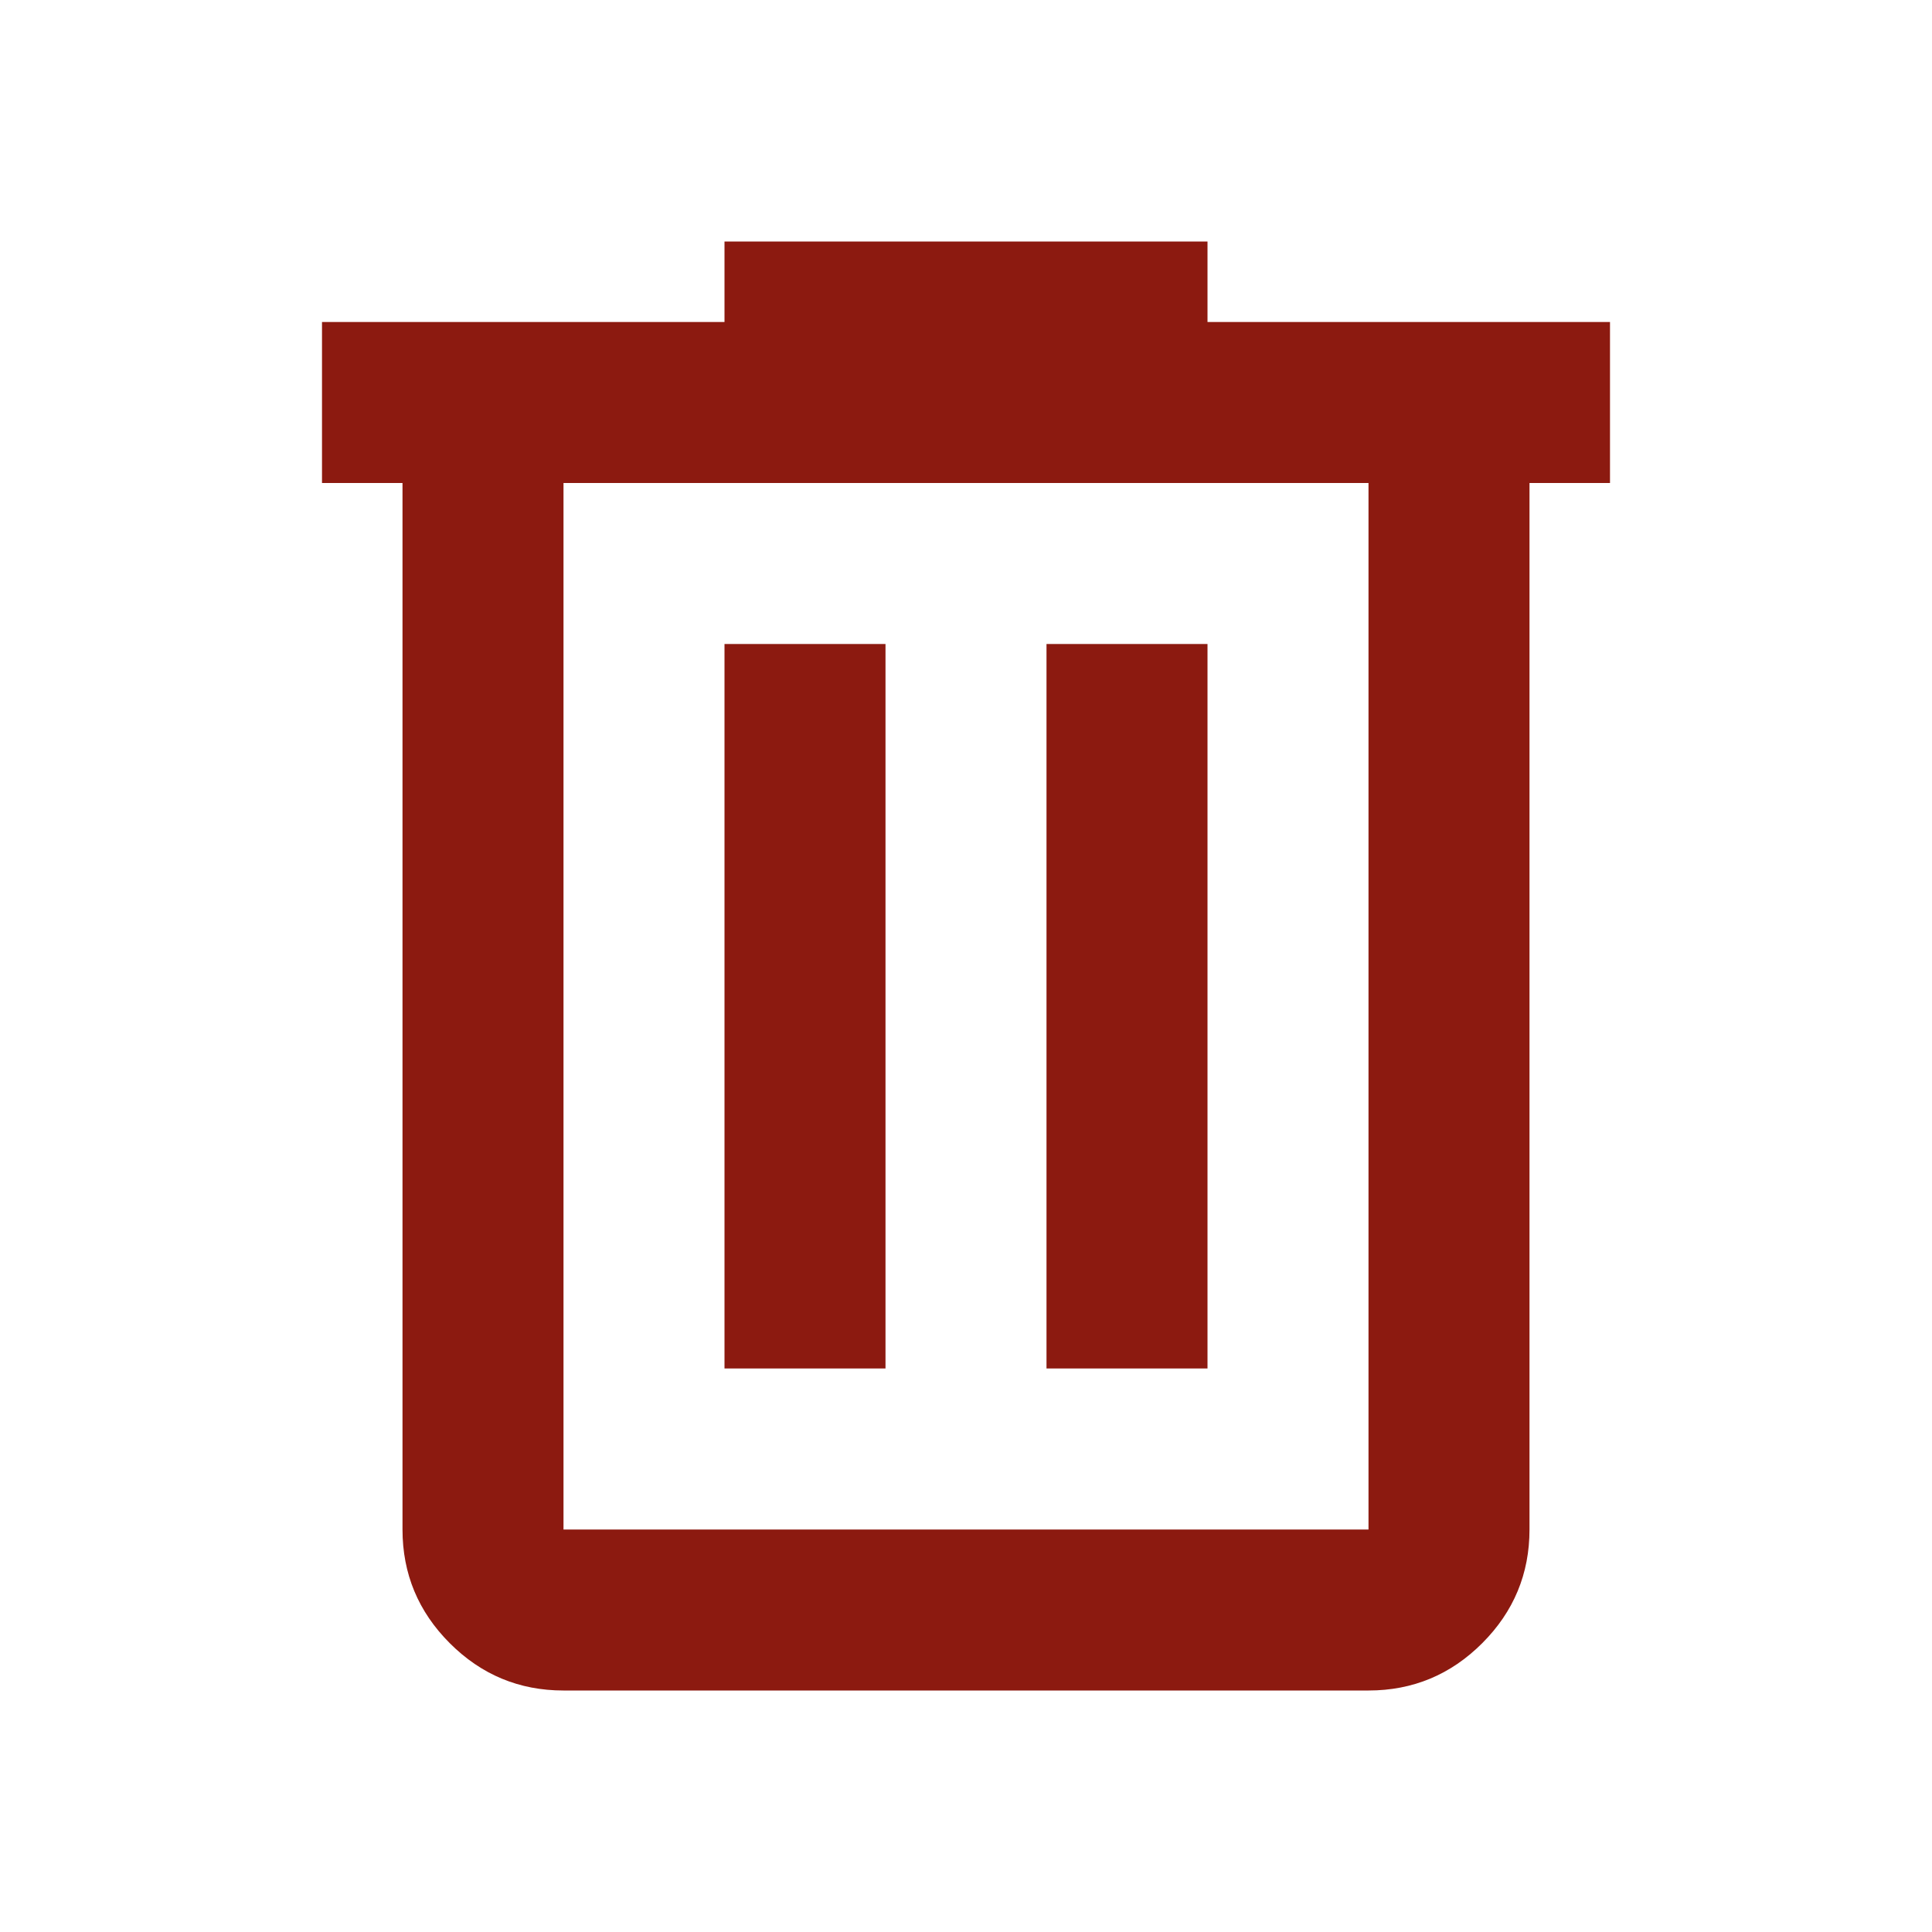
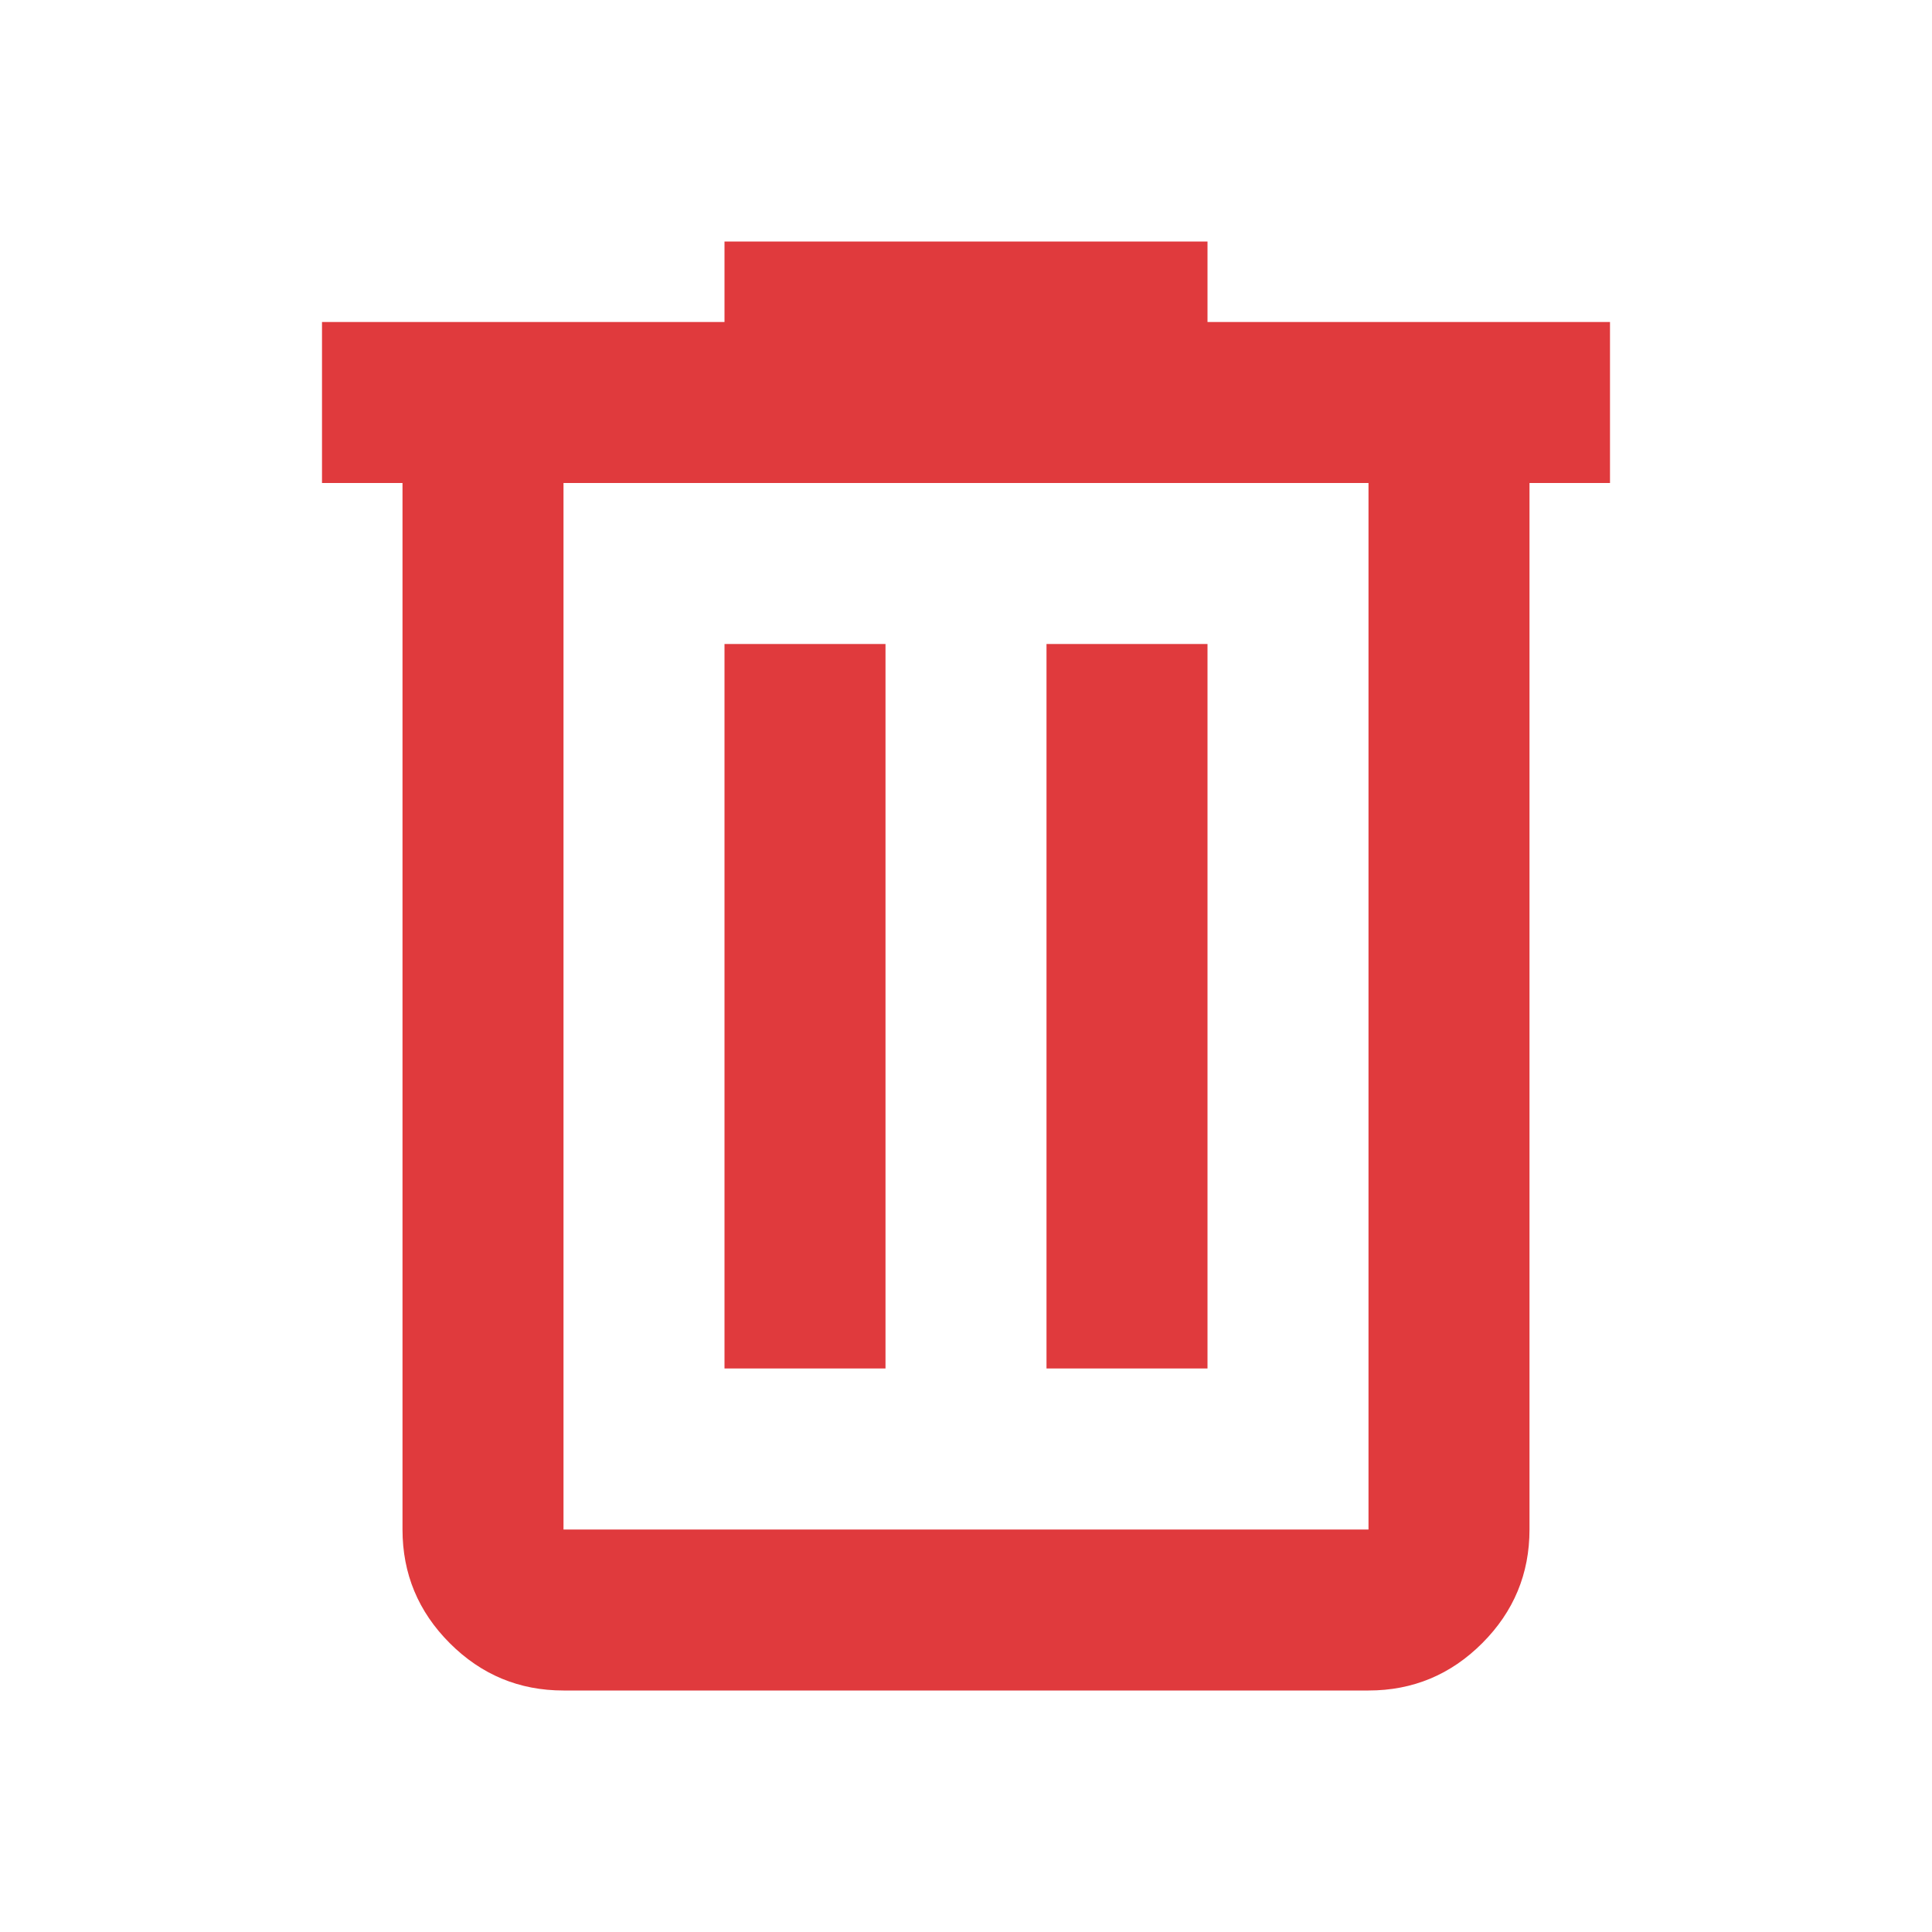
- <svg xmlns="http://www.w3.org/2000/svg" height="24px" viewBox="0 -960 960 960" width="24px" fill="#8C1A10">
+ <svg xmlns="http://www.w3.org/2000/svg" height="24px" viewBox="0 -960 960 960" width="24px" fill="#e03a3d">
  <path d="M280-120q-33 0-56.5-23.5T200-200v-520h-40v-80h200v-40h240v40h200v80h-40v520q0 33-23.5 56.5T680-120H280Zm400-600H280v520h400v-520ZM360-280h80v-360h-80v360Zm160 0h80v-360h-80v360ZM280-720v520-520Z" />
</svg>
